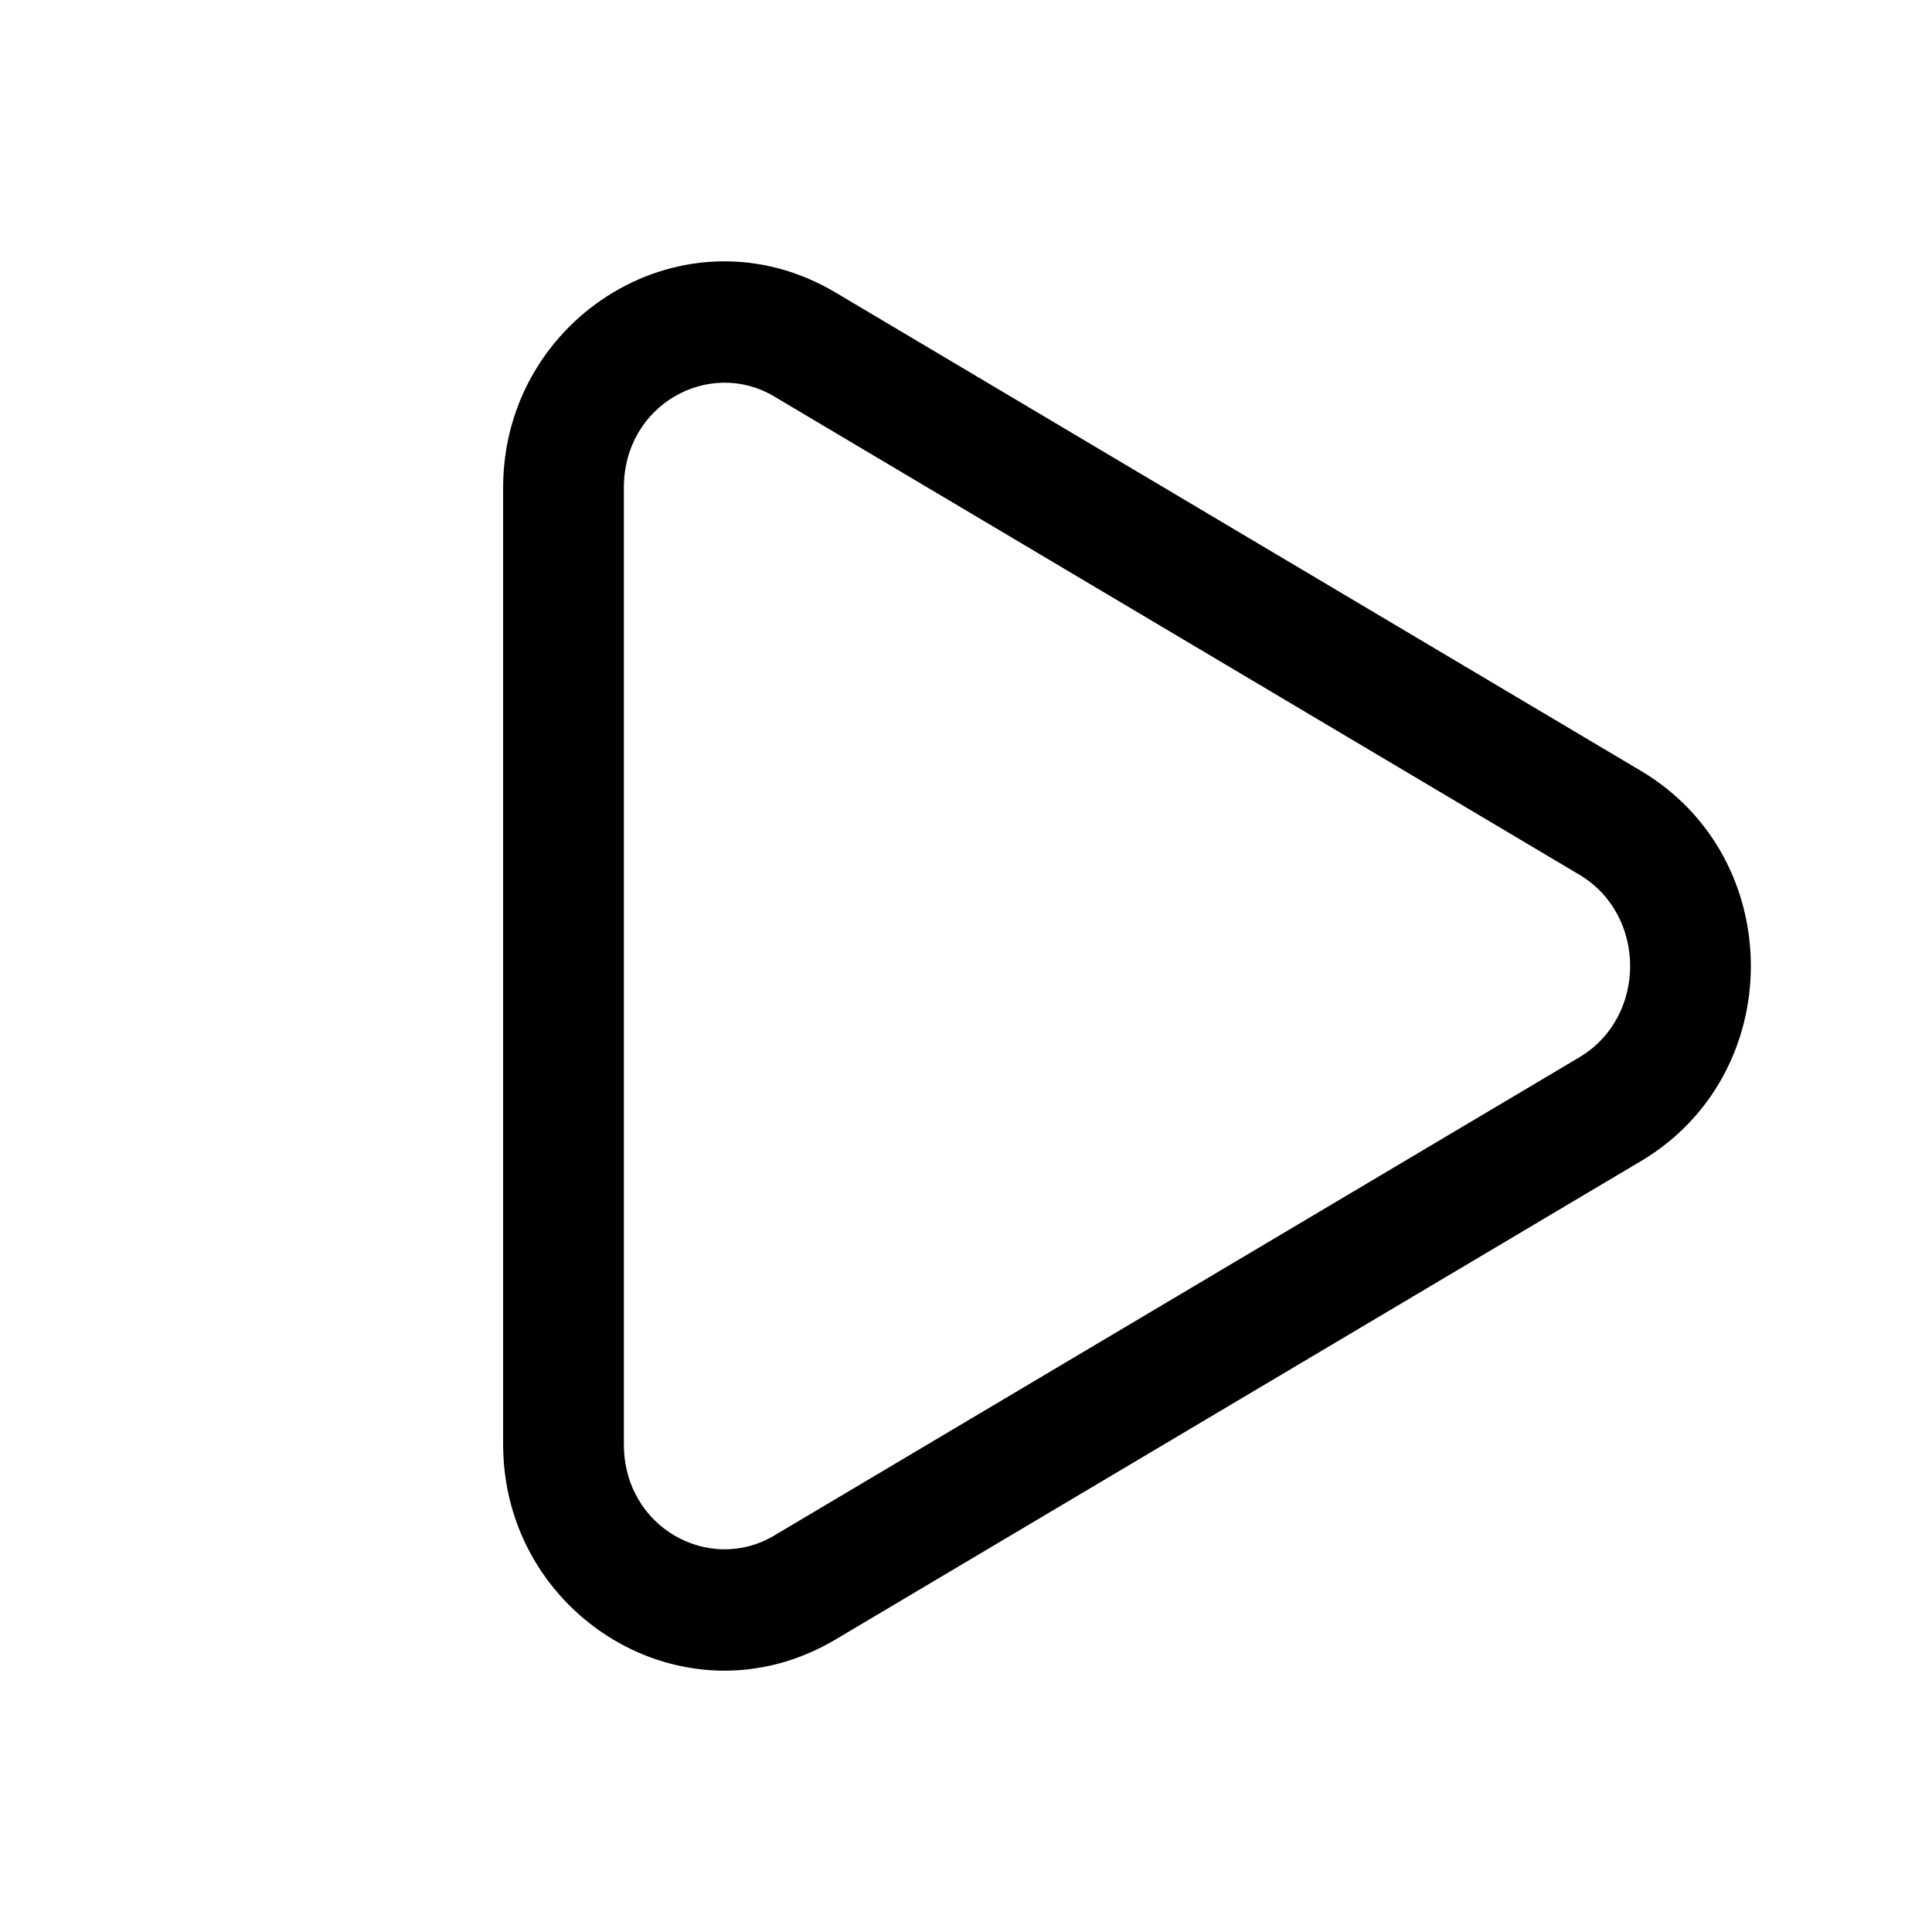
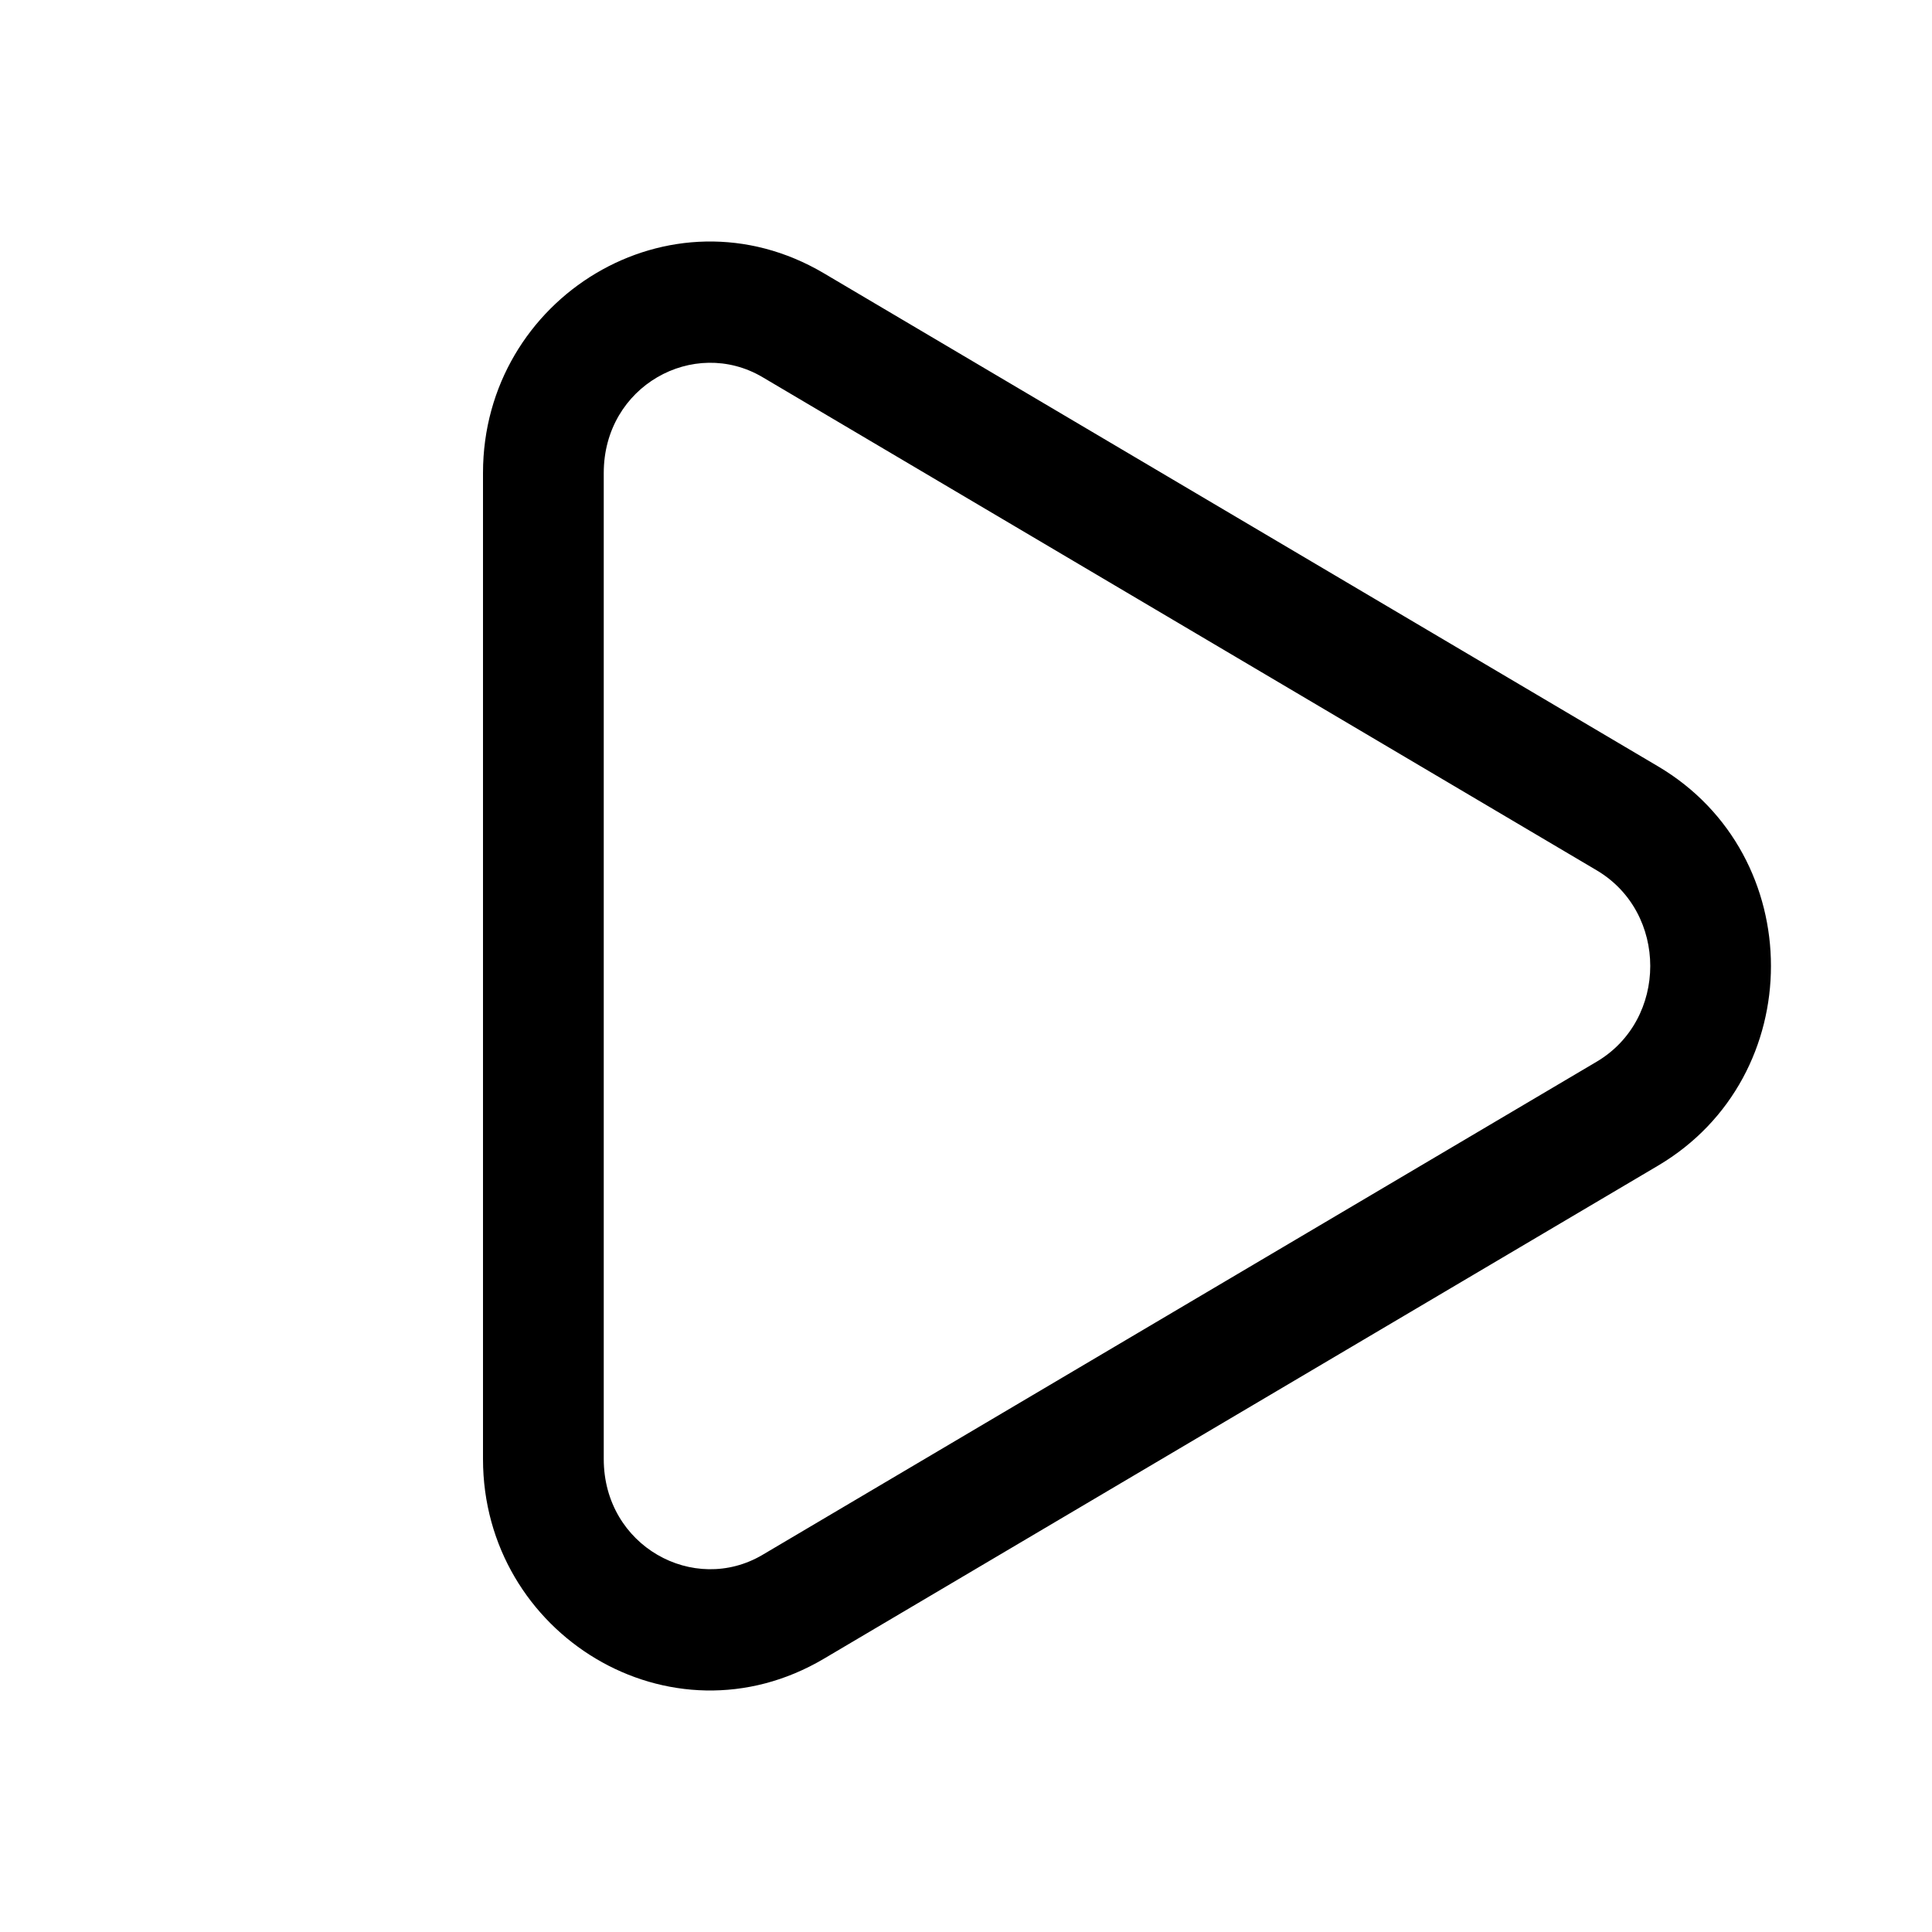
<svg xmlns="http://www.w3.org/2000/svg" width="24" height="24" fill="none" class="persona-icon" viewBox="0 0 24 24">
-   <path fill="currentColor" fill-rule="evenodd" d="M6.25 6.058c0-2.126 2.266-3.531 4.13-2.424l10.004 5.942c1.821 1.081 1.821 3.767 0 4.848L10.38 20.366c-1.864 1.107-4.13-.298-4.13-2.424zm3.364-1.135c-.8-.475-1.864.097-1.864 1.135v11.884c0 1.038 1.064 1.61 1.864 1.135l10.004-5.942c.843-.5.843-1.77 0-2.27z" clip-rule="evenodd" />
+   <path fill="currentColor" fill-rule="evenodd" d="M6 5.875c0-2.18 2.329-3.607 4.235-2.48L20.597 9.52c1.87 1.106 1.87 3.854 0 4.96l-10.362 6.125C8.33 21.732 6 20.305 6 18.125zm3.472-1.19c-.853-.503-1.972.108-1.972 1.19v12.25c0 1.082 1.12 1.693 1.972 1.19l10.362-6.126c.888-.525.888-1.853 0-2.378z" clip-rule="evenodd" />
</svg>
